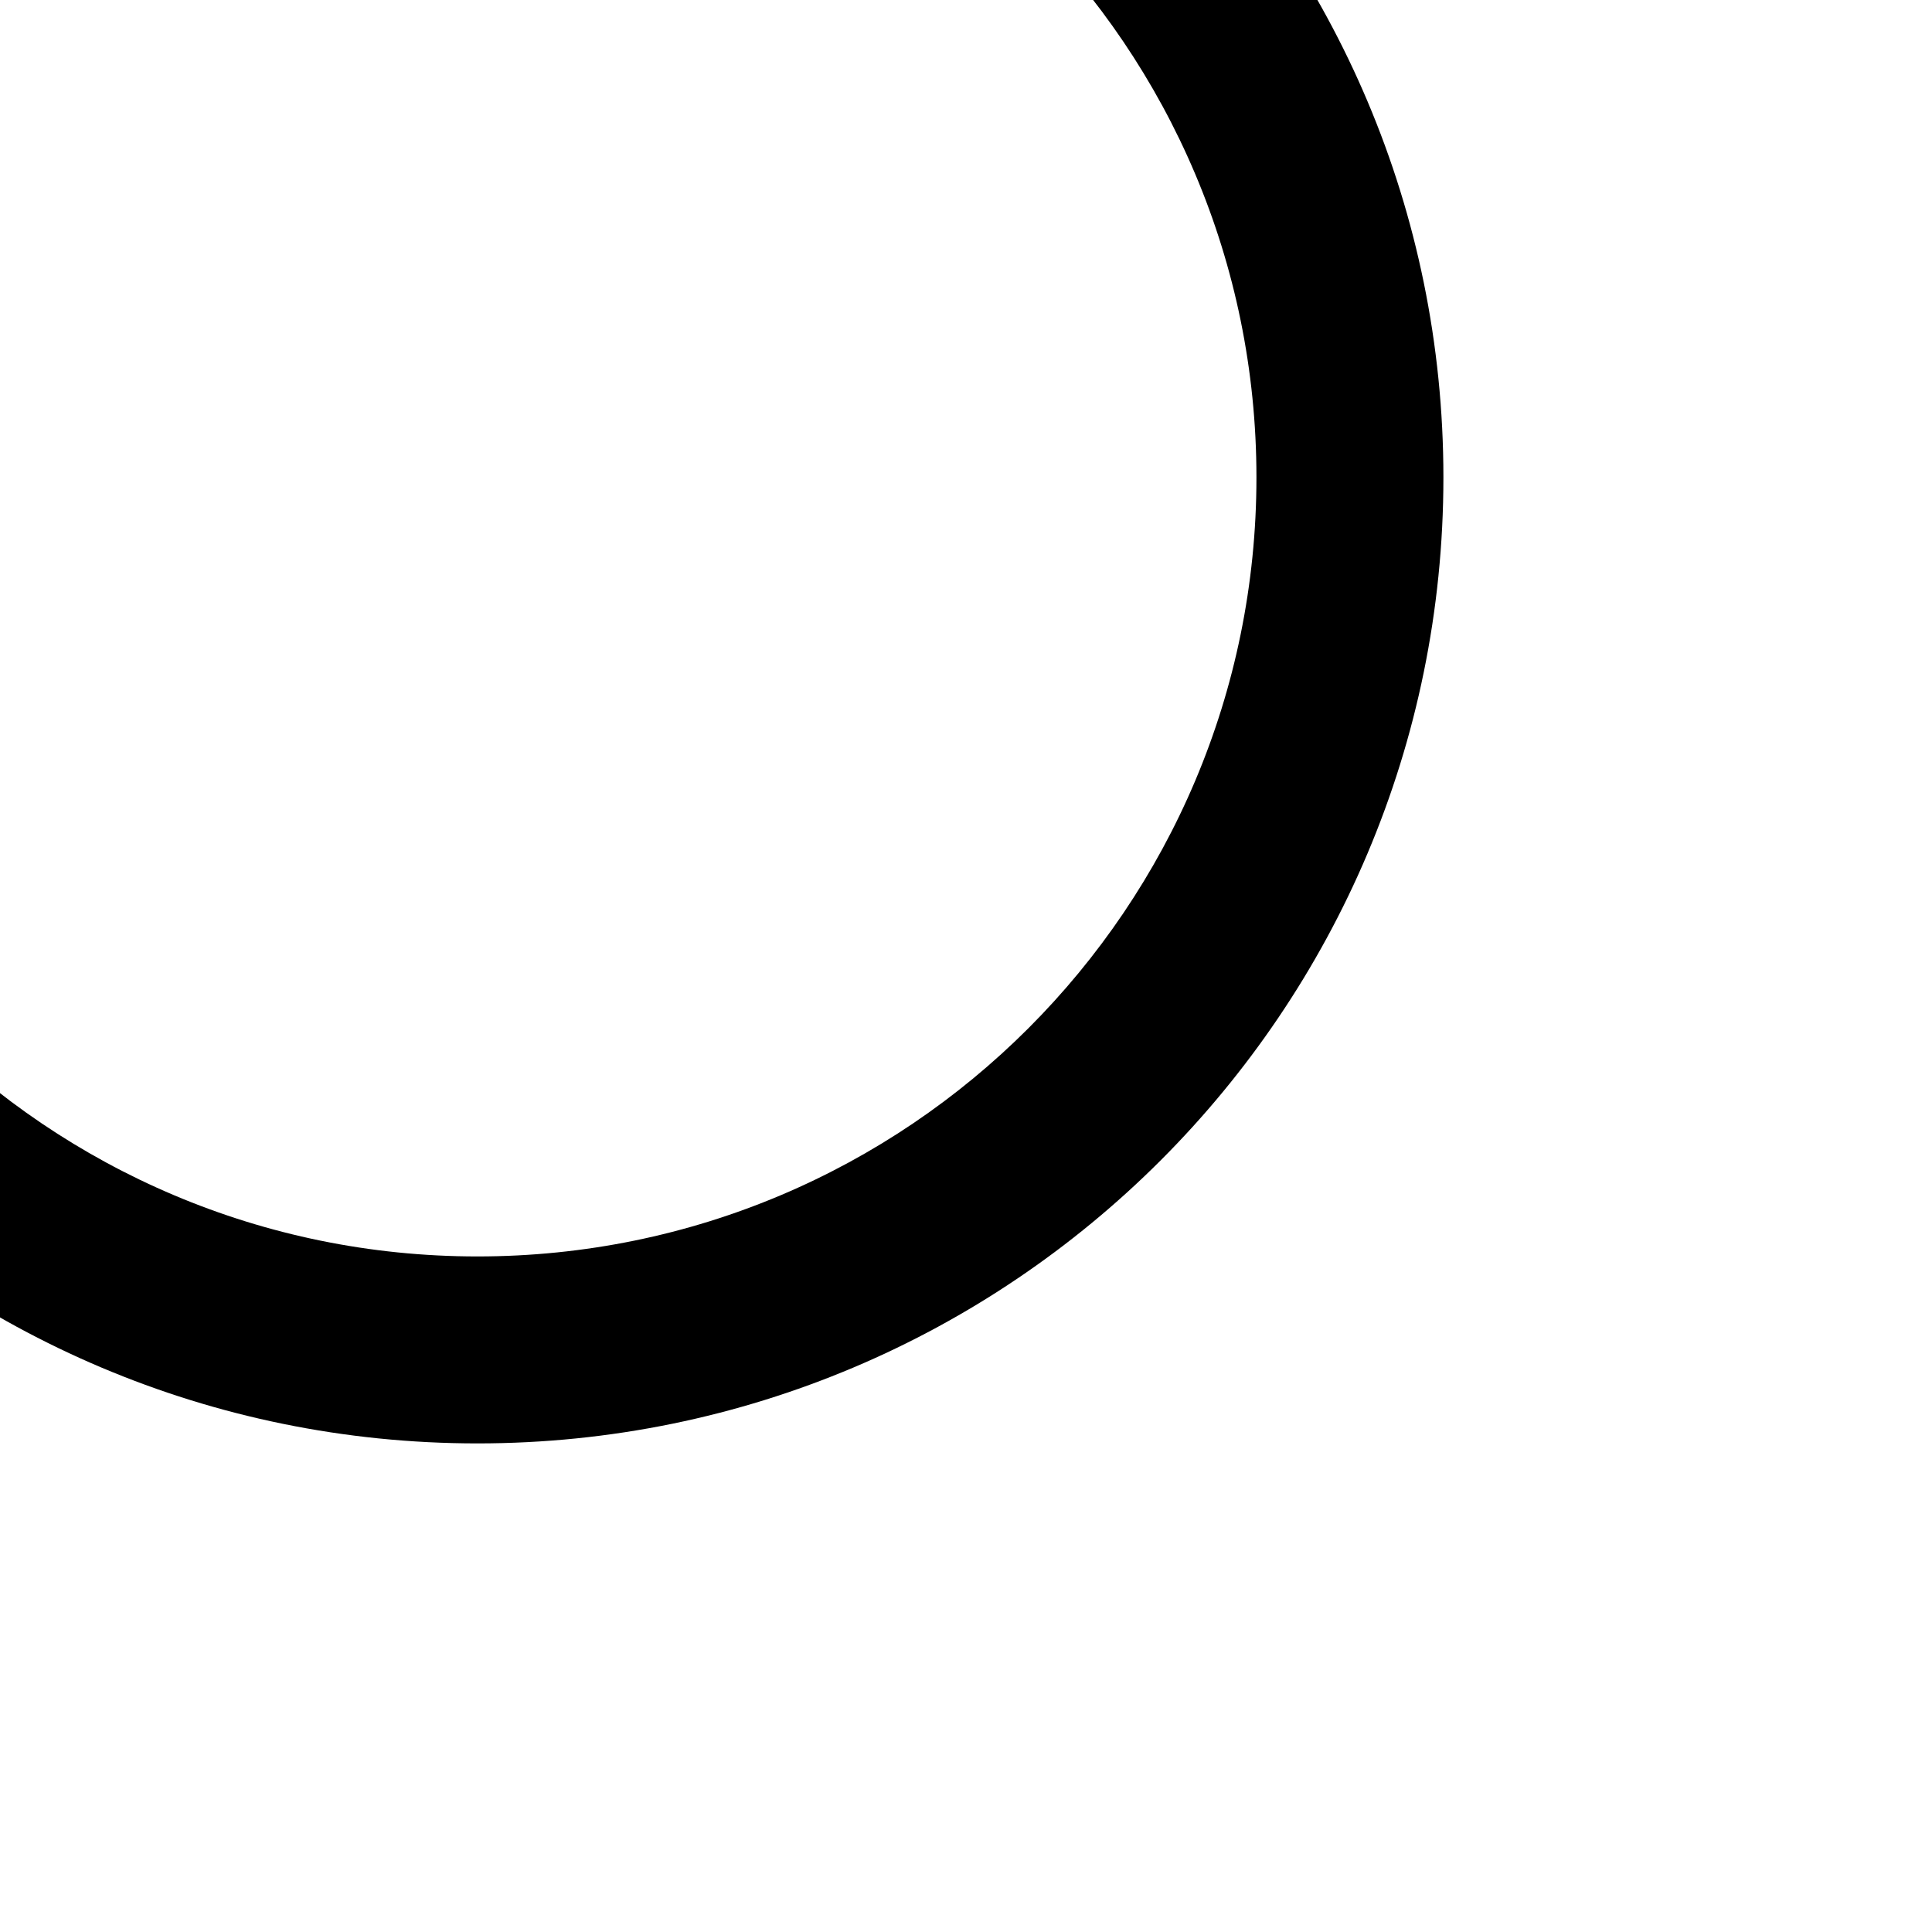
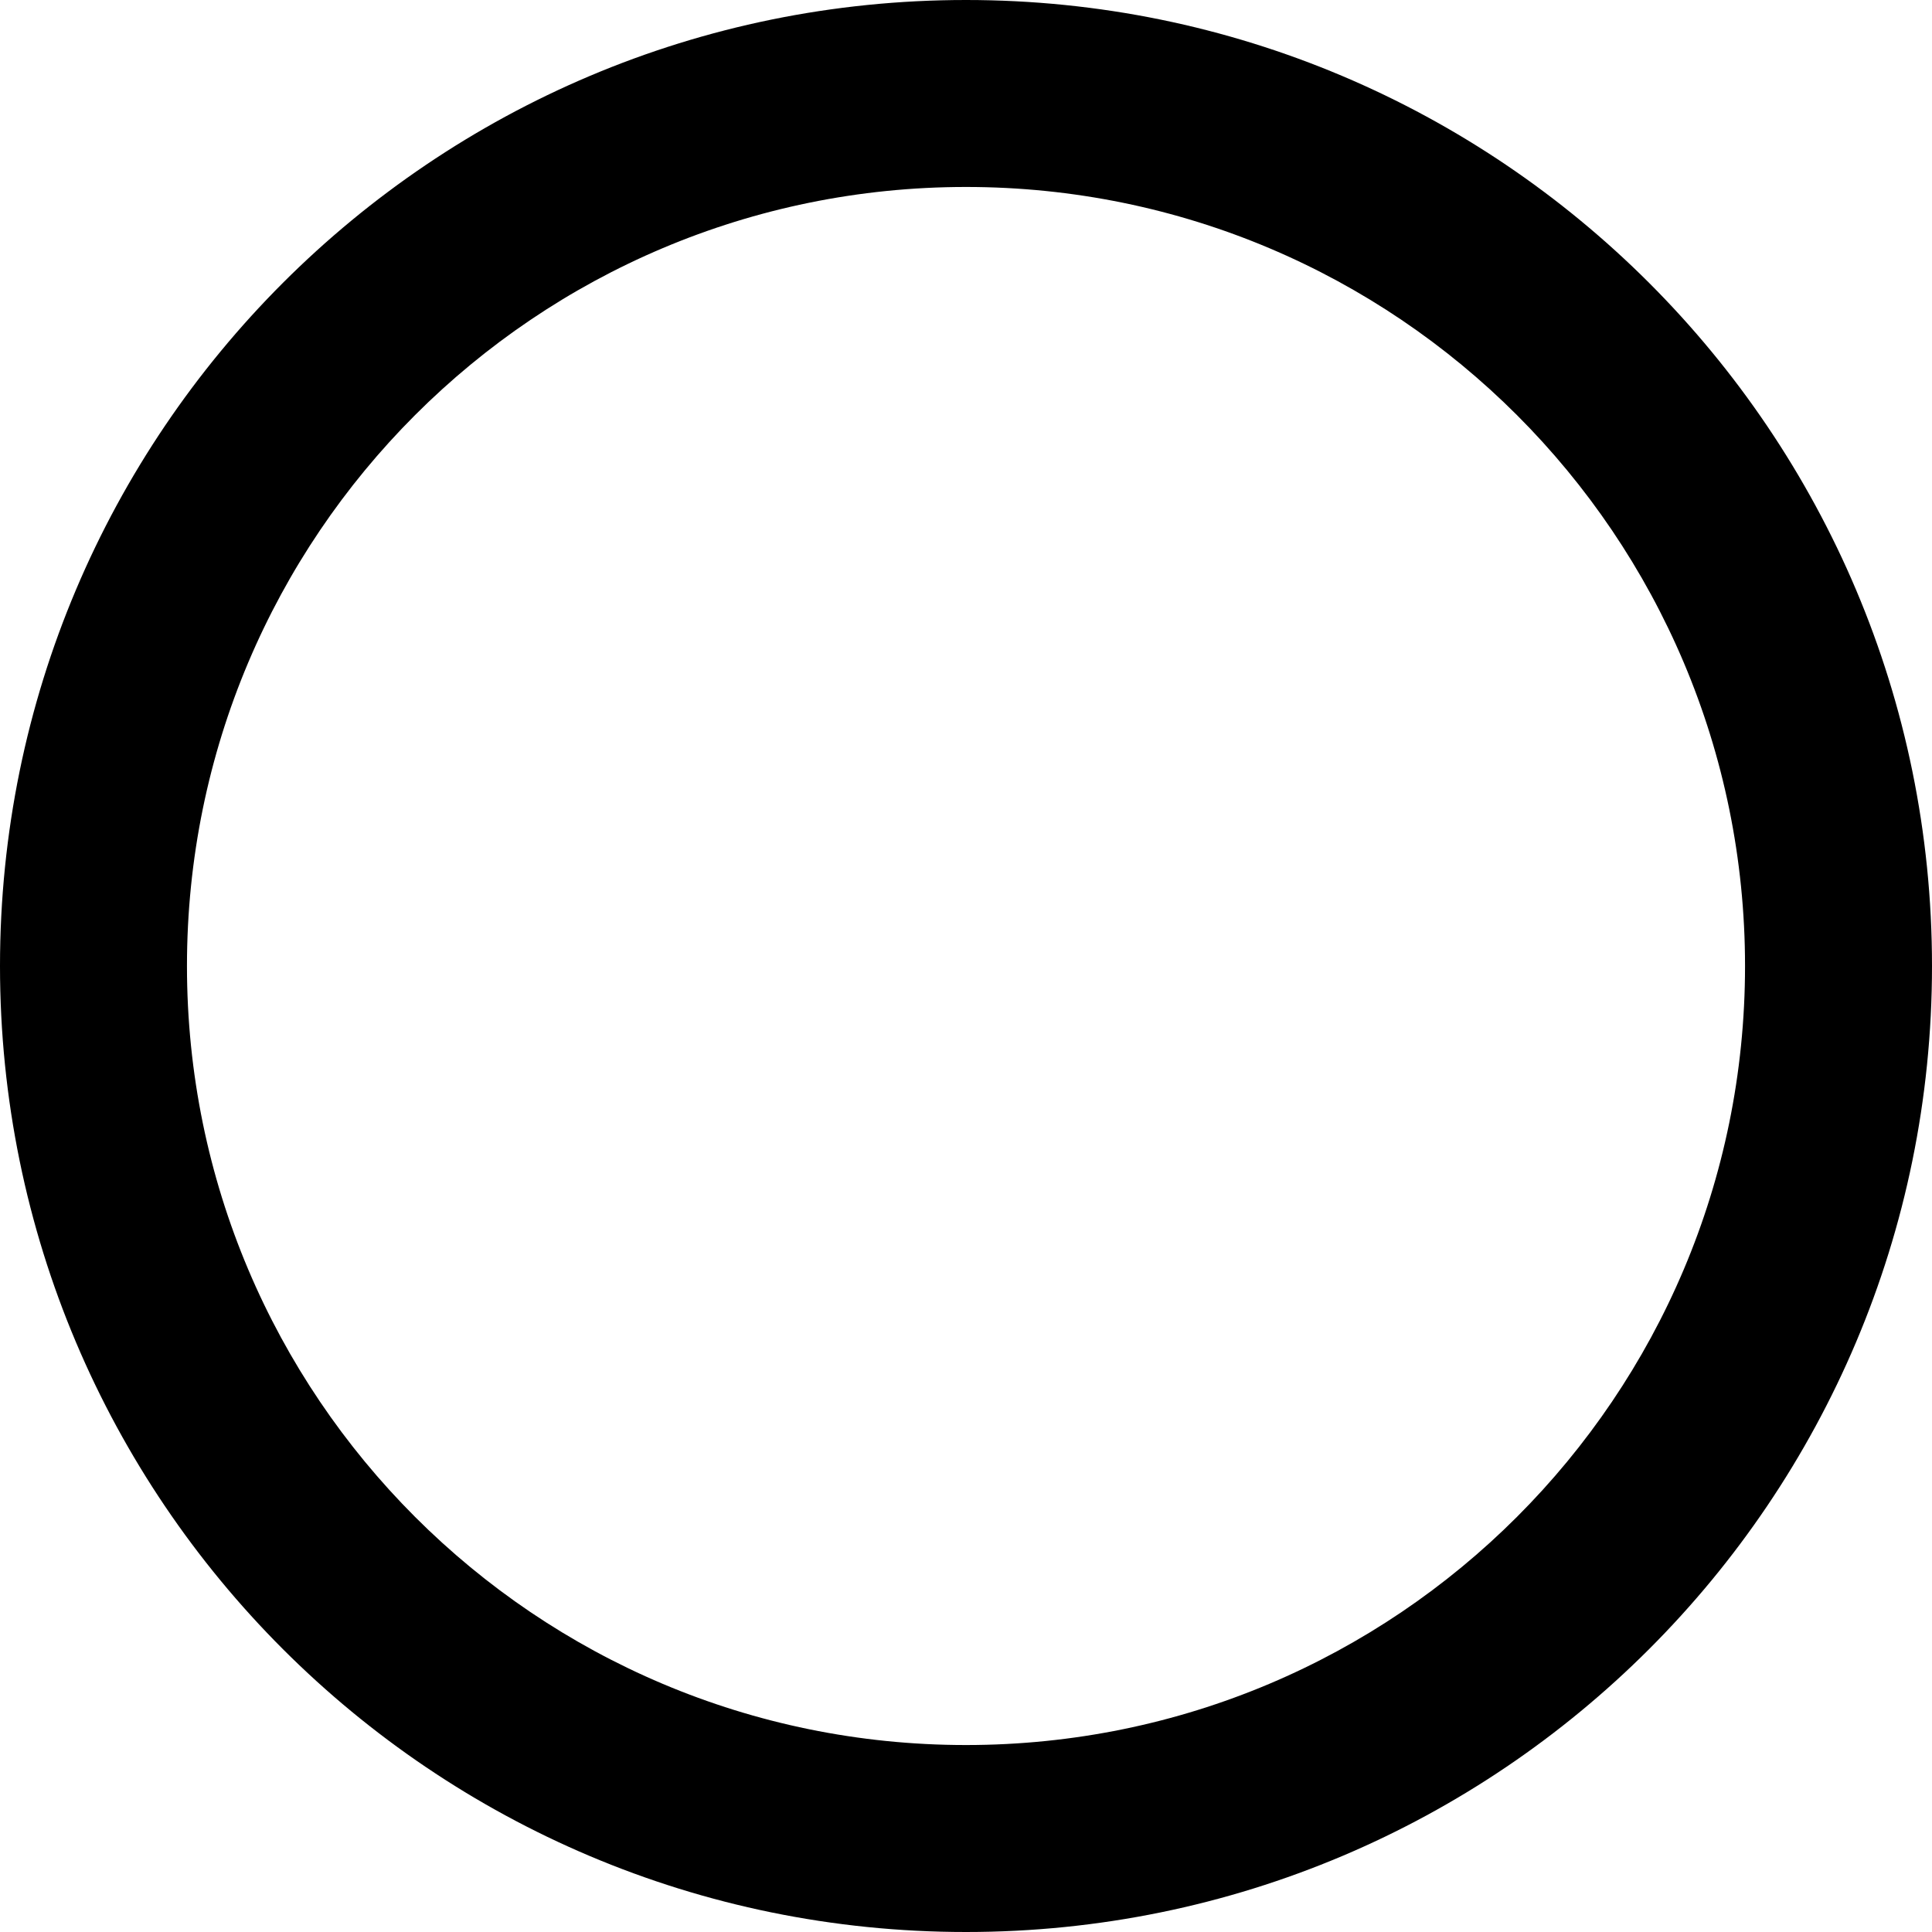
- <svg xmlns="http://www.w3.org/2000/svg" width="1036" height="1036">
-   <path d="M256-262c-286.153 0-518 231.847-518 518s231.847 518 518 518 518-231.847 518-518-231.847-518-518-518zm0 935.742c-230.802 0-417.742-186.94-417.742-417.742 0-230.802 186.94-417.742 417.742-417.742 230.802 0 417.742 186.94 417.742 417.742 0 230.802-186.94 417.742-417.742 417.742z" />
+ <svg xmlns="http://www.w3.org/2000/svg" width="1536" height="1536">
+   <path d="M 768,0 C 343.742,0 0,343.742 0,768 c 0,424.258 343.742,768 768,768 424.258,0 768,-343.742 768,-768 C 1536,343.742 1192.258,0 768,0 Z m 0,1387.355 c -342.193,0 -619.355,-277.162 -619.355,-619.355 0,-342.193 277.162,-619.355 619.355,-619.355 342.193,0 619.355,277.162 619.355,619.355 0,342.193 -277.162,619.355 -619.355,619.355 z" />
</svg>
